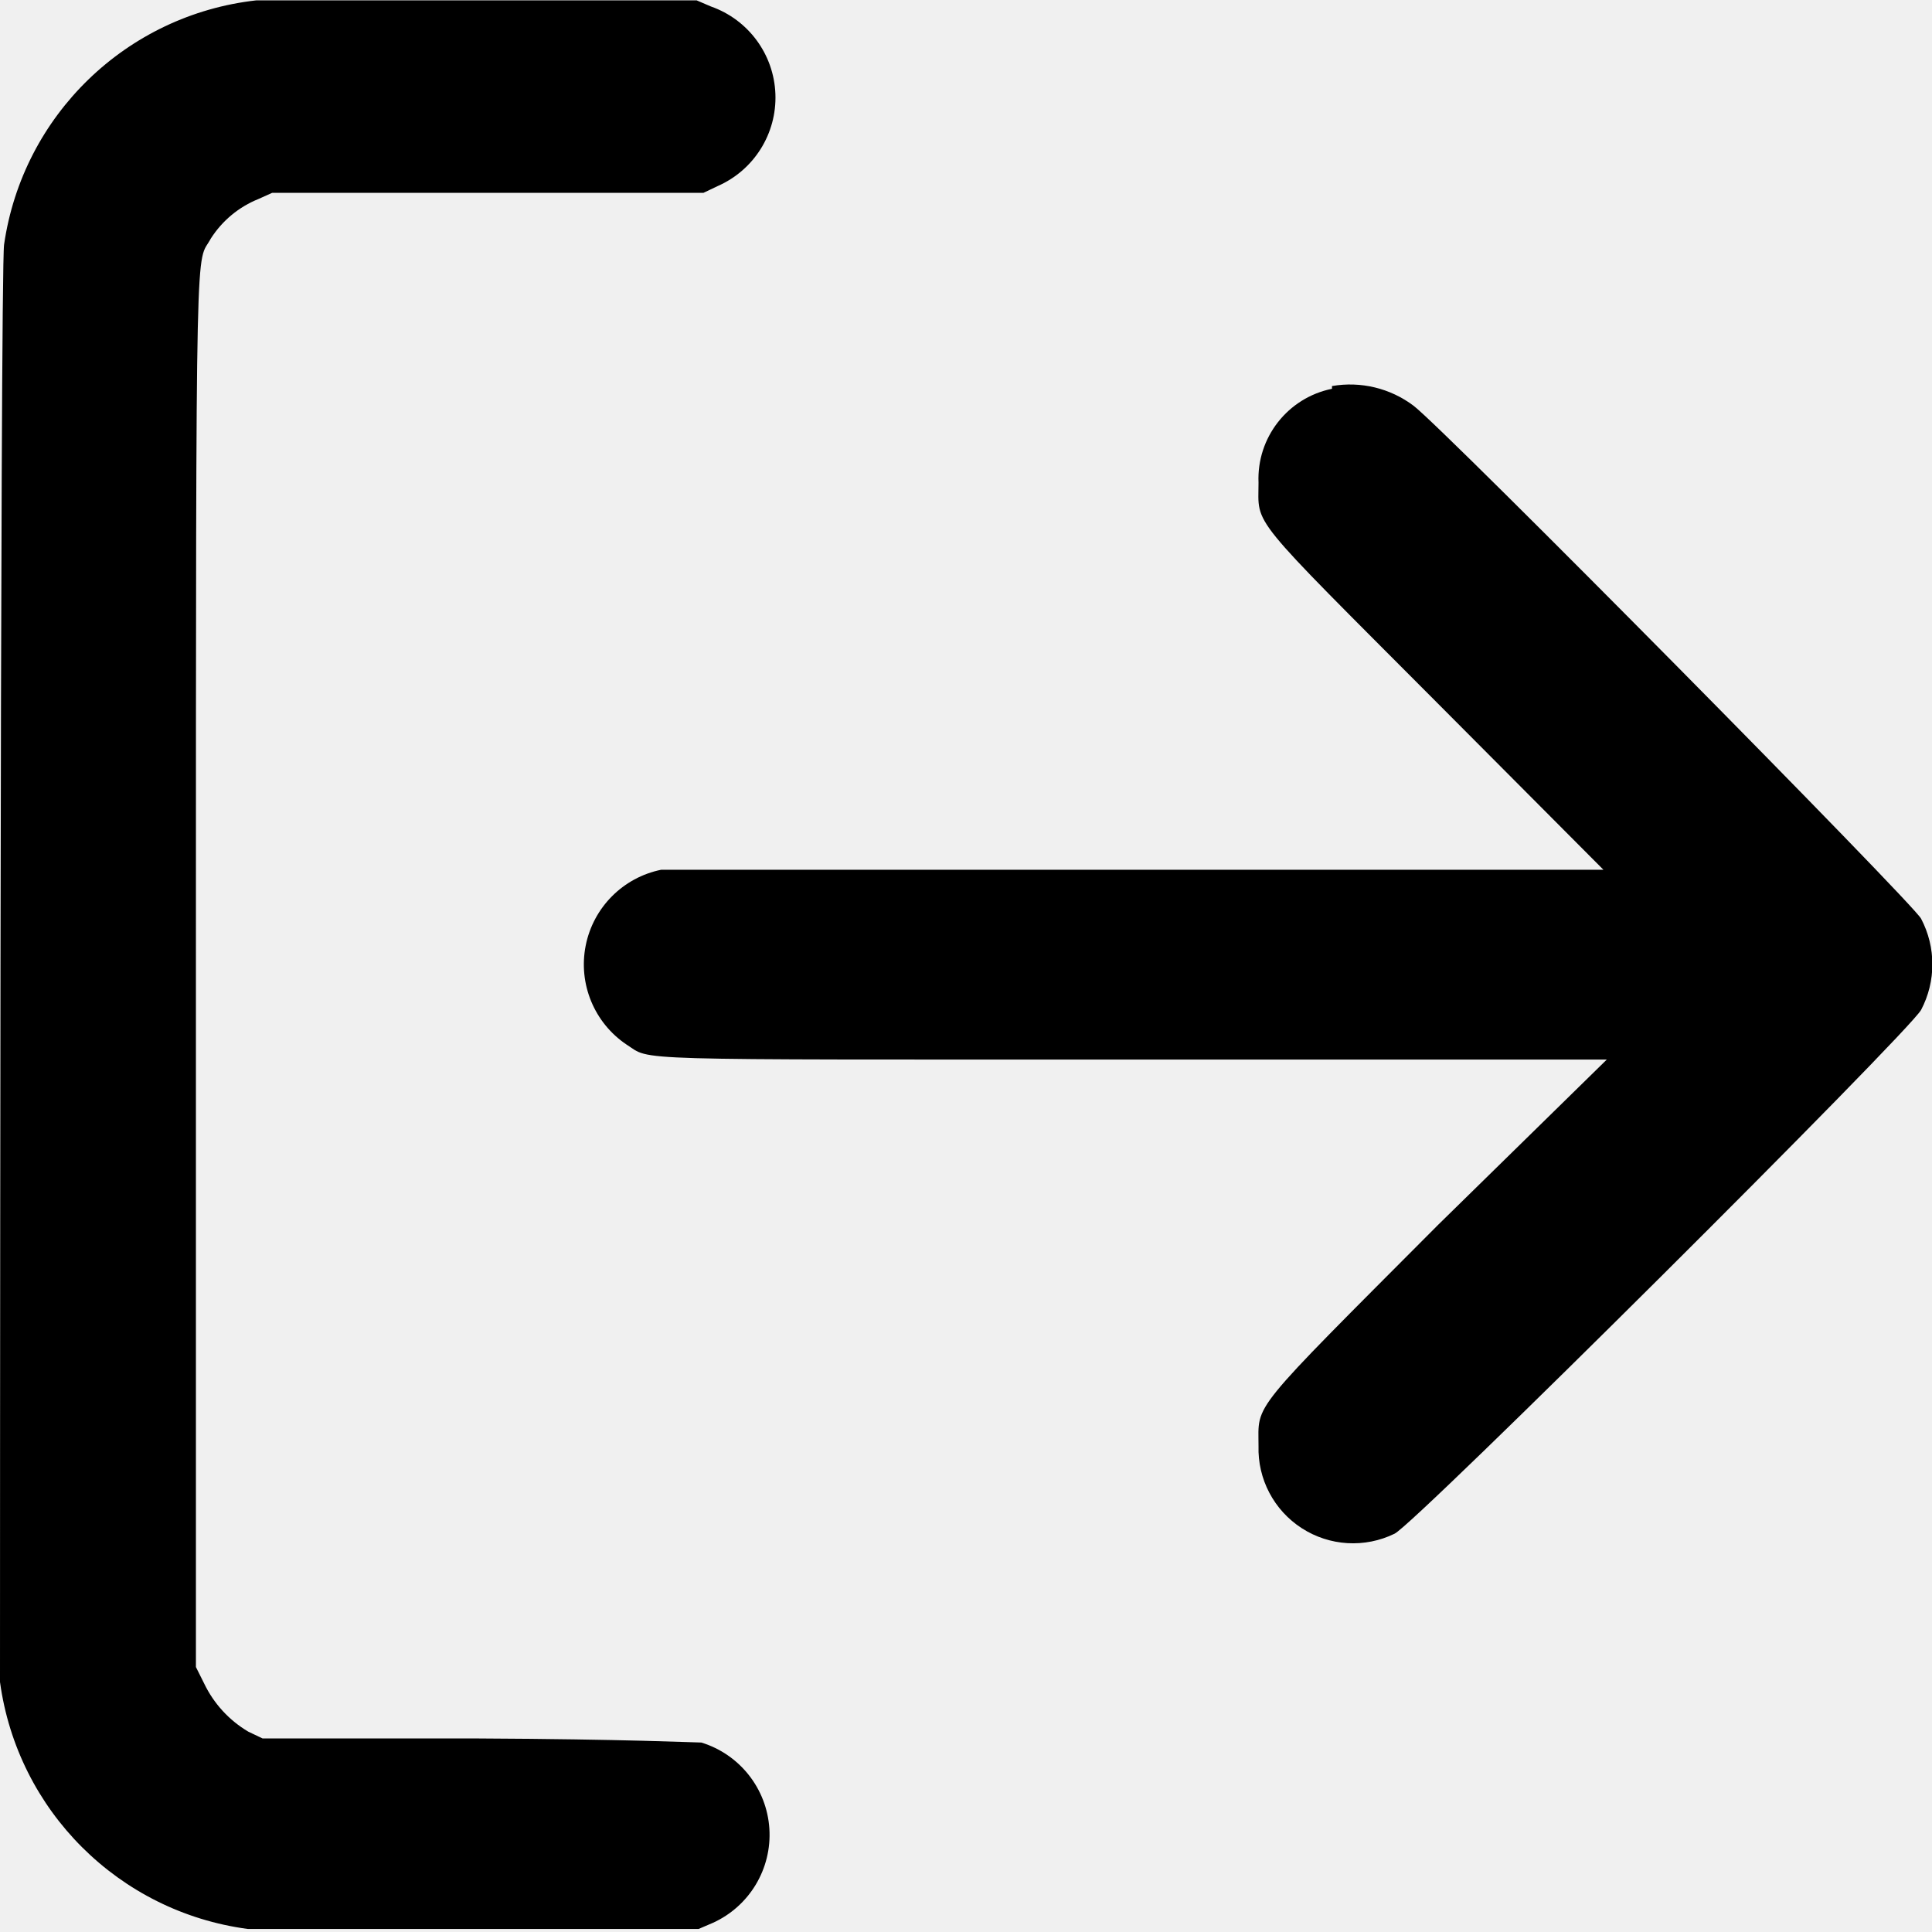
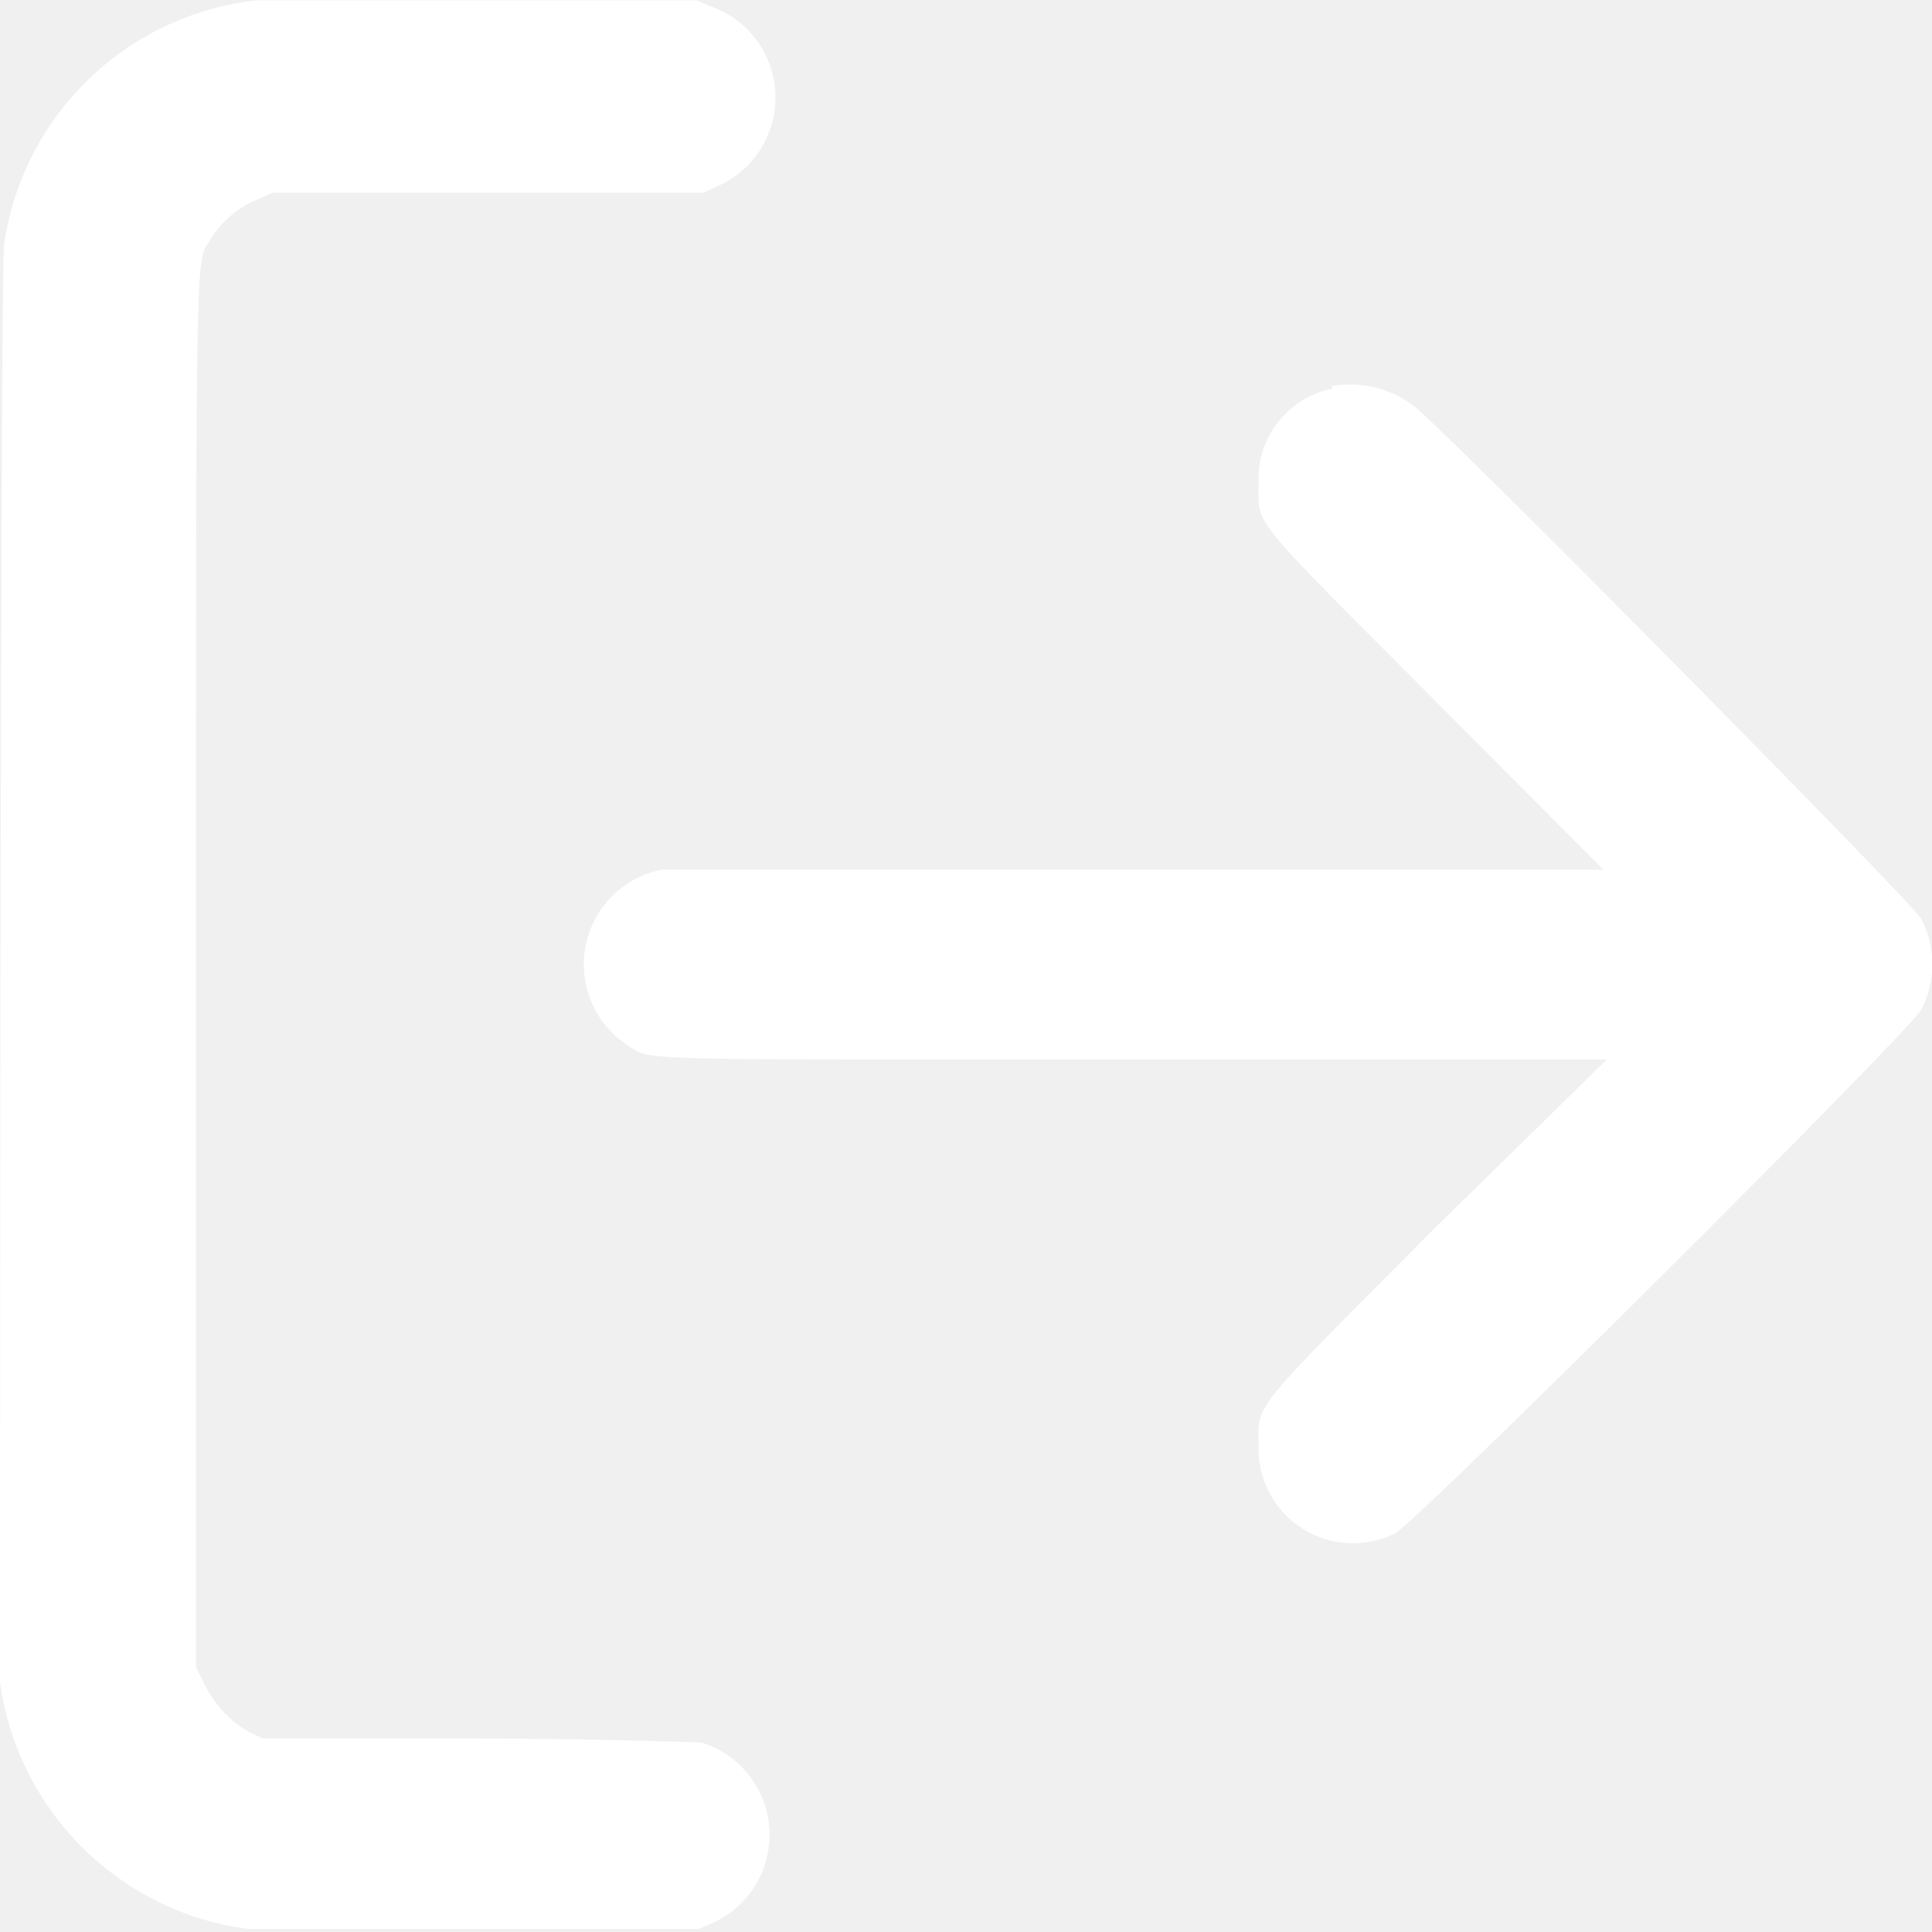
- <svg xmlns="http://www.w3.org/2000/svg" width="40" height="40" fill="#000000" viewBox="0 0 28.4 28.39">
+ <svg xmlns="http://www.w3.org/2000/svg" width="40" height="40" fill="#FFFFFF" viewBox="0 0 28.4 28.39">
  <g>
    <path d="M3.77,0A4.22,4.22,0,0,0,.06,3.59C0,4,0,24.26,0,24.72a4.24,4.24,0,0,0,3.64,3.63c.24,0,1.21,0,3.48,0l3.15,0,.21-.09a1.42,1.42,0,0,0-.17-2.65c-.08,0-1.13-.05-3.28-.06l-3.17,0-.21-.1A1.65,1.65,0,0,1,3,24.74l-.12-.24V14.28c0-11.26,0-10.37.22-10.78a1.49,1.49,0,0,1,.7-.58L4,2.83l3.17,0h3.17l.21-.1A1.42,1.42,0,0,0,10.45.09L10.24,0H7.14C5.44,0,3.92,0,3.77,0M19.58,5.71A1.35,1.35,0,0,0,18.5,7.09c0,.65-.18.42,2.62,3.23l2.45,2.46H16.72c-4.48,0-6.92,0-7,0a1.42,1.42,0,0,0-.51,2.57c.38.24-.15.22,7.49.22h6.92L21.14,18c-2.8,2.81-2.64,2.61-2.64,3.25a1.39,1.39,0,0,0,2,1.29c.3-.14,7.56-7.37,7.74-7.7a1.44,1.44,0,0,0,0-1.34c-.1-.21-7-7.19-7.46-7.54a1.55,1.55,0,0,0-1.2-.29" />
  </g>
</svg>
